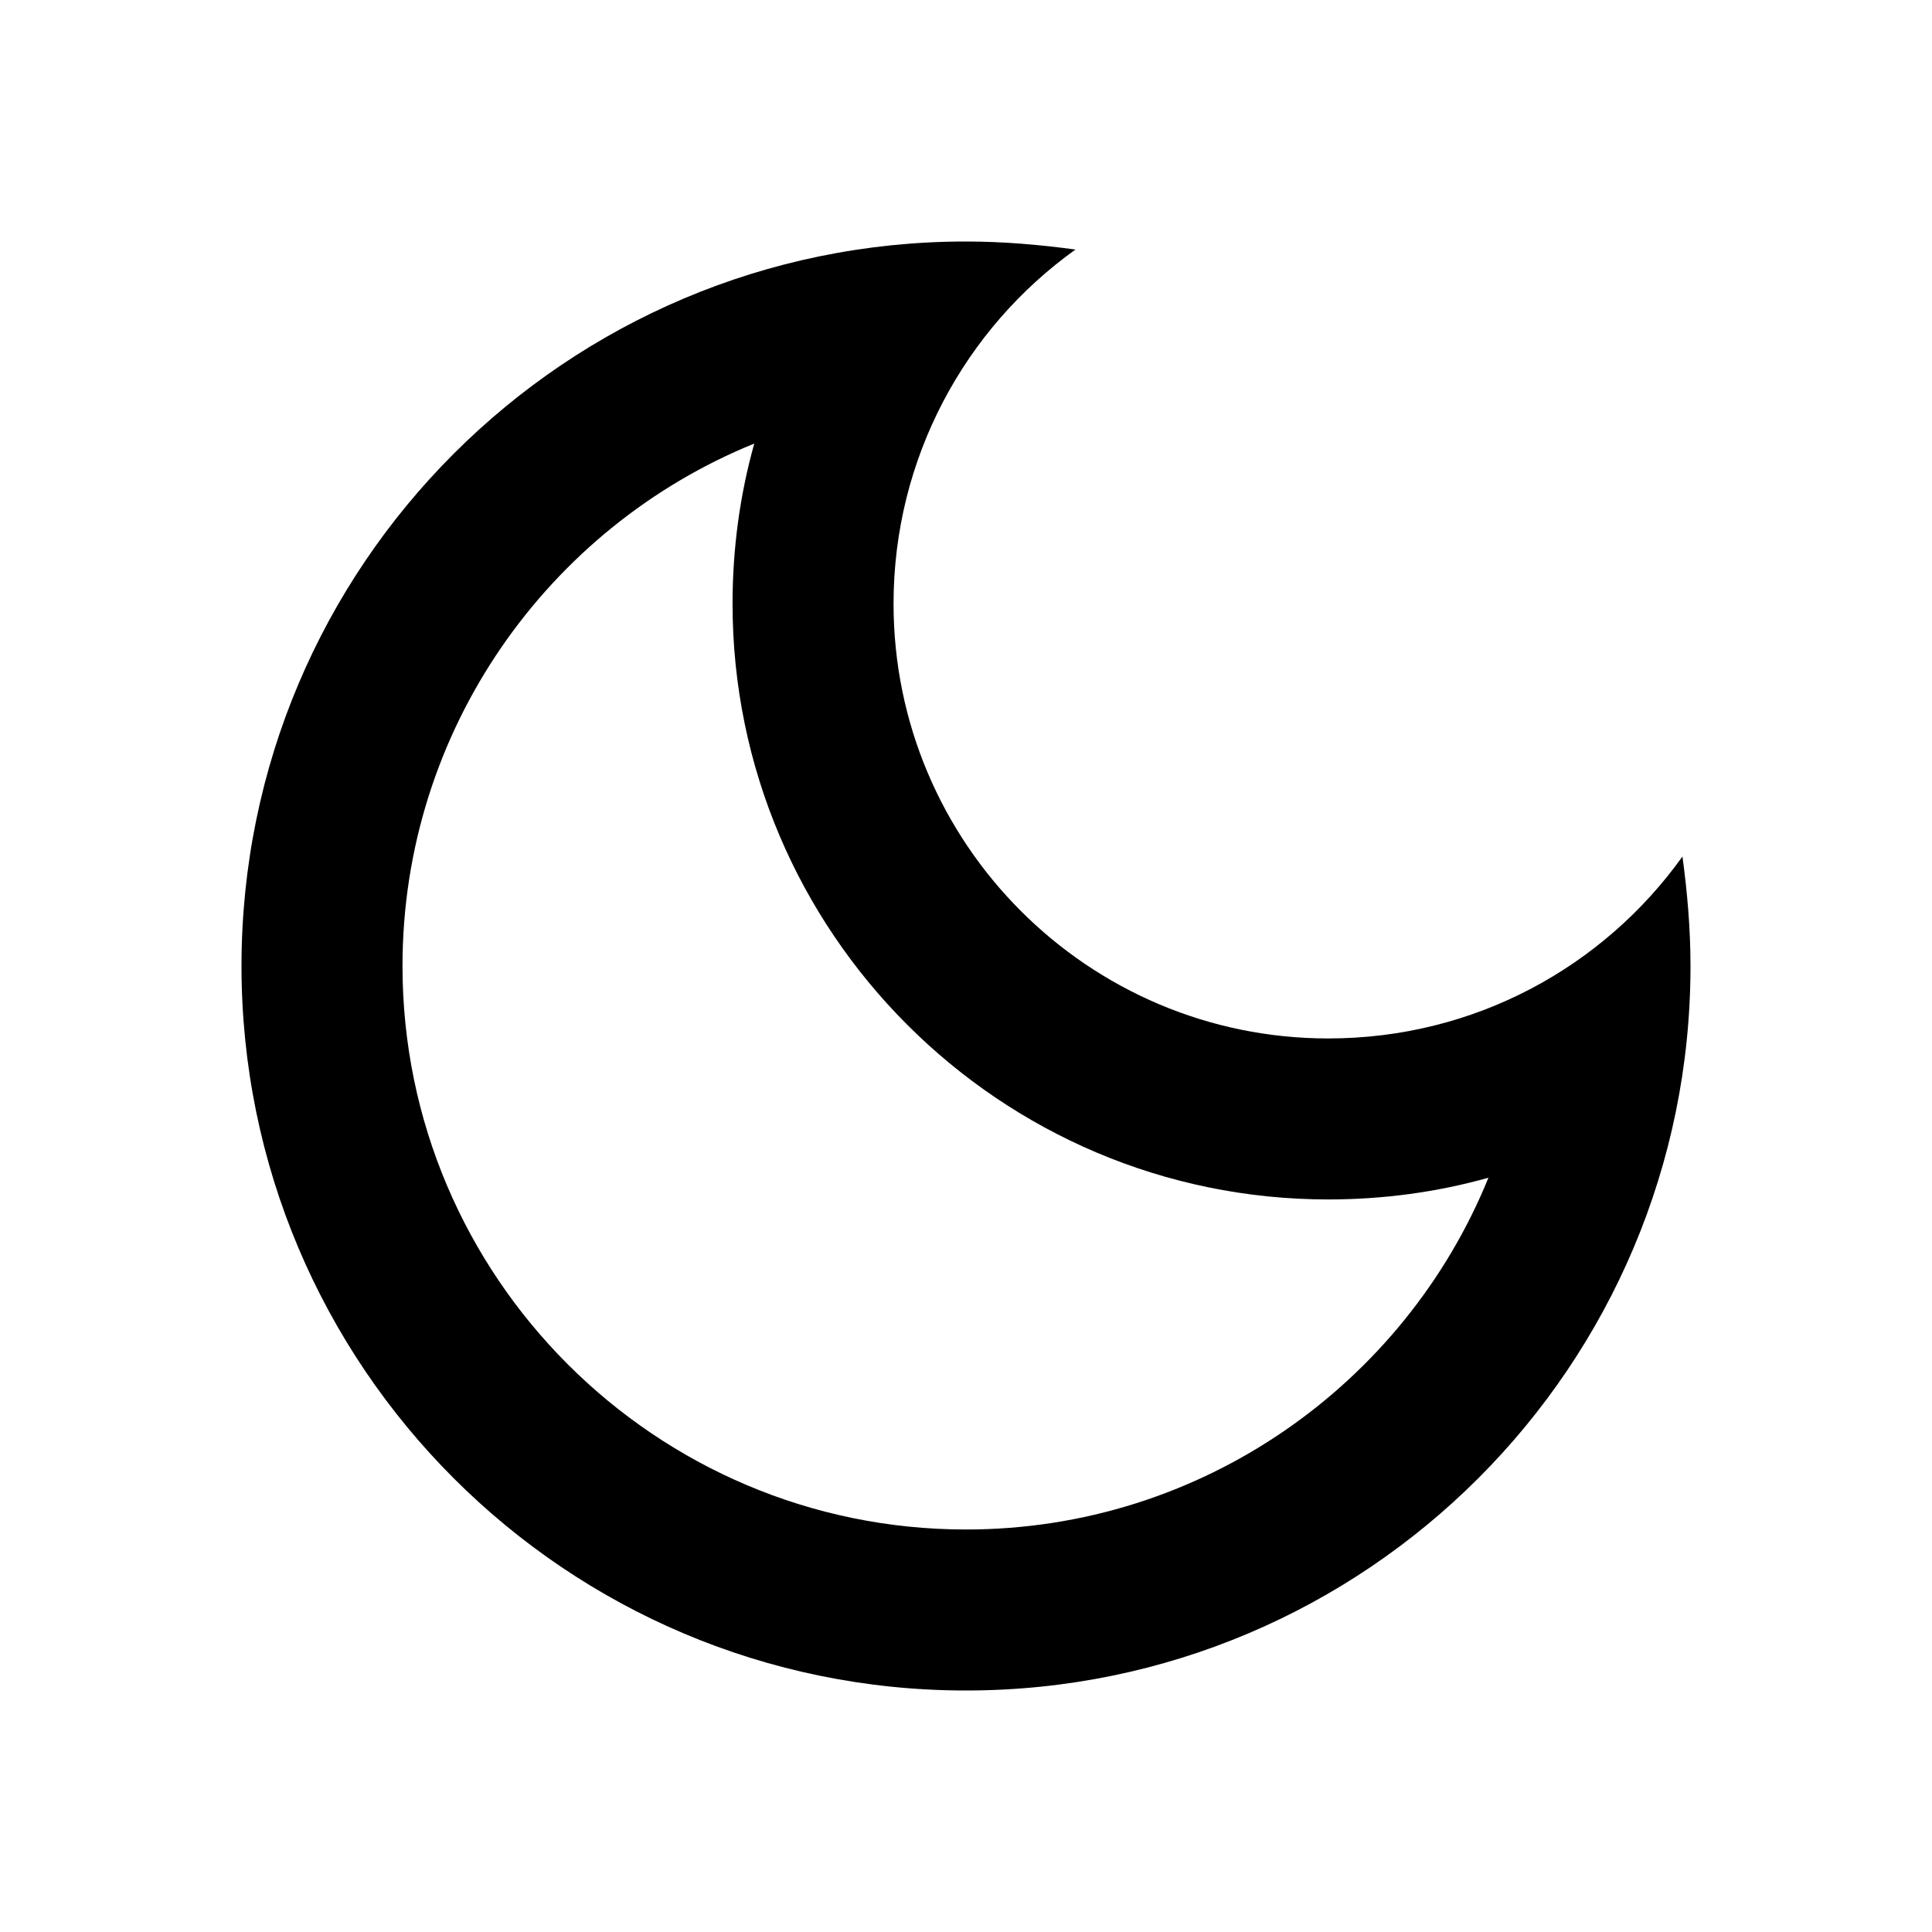
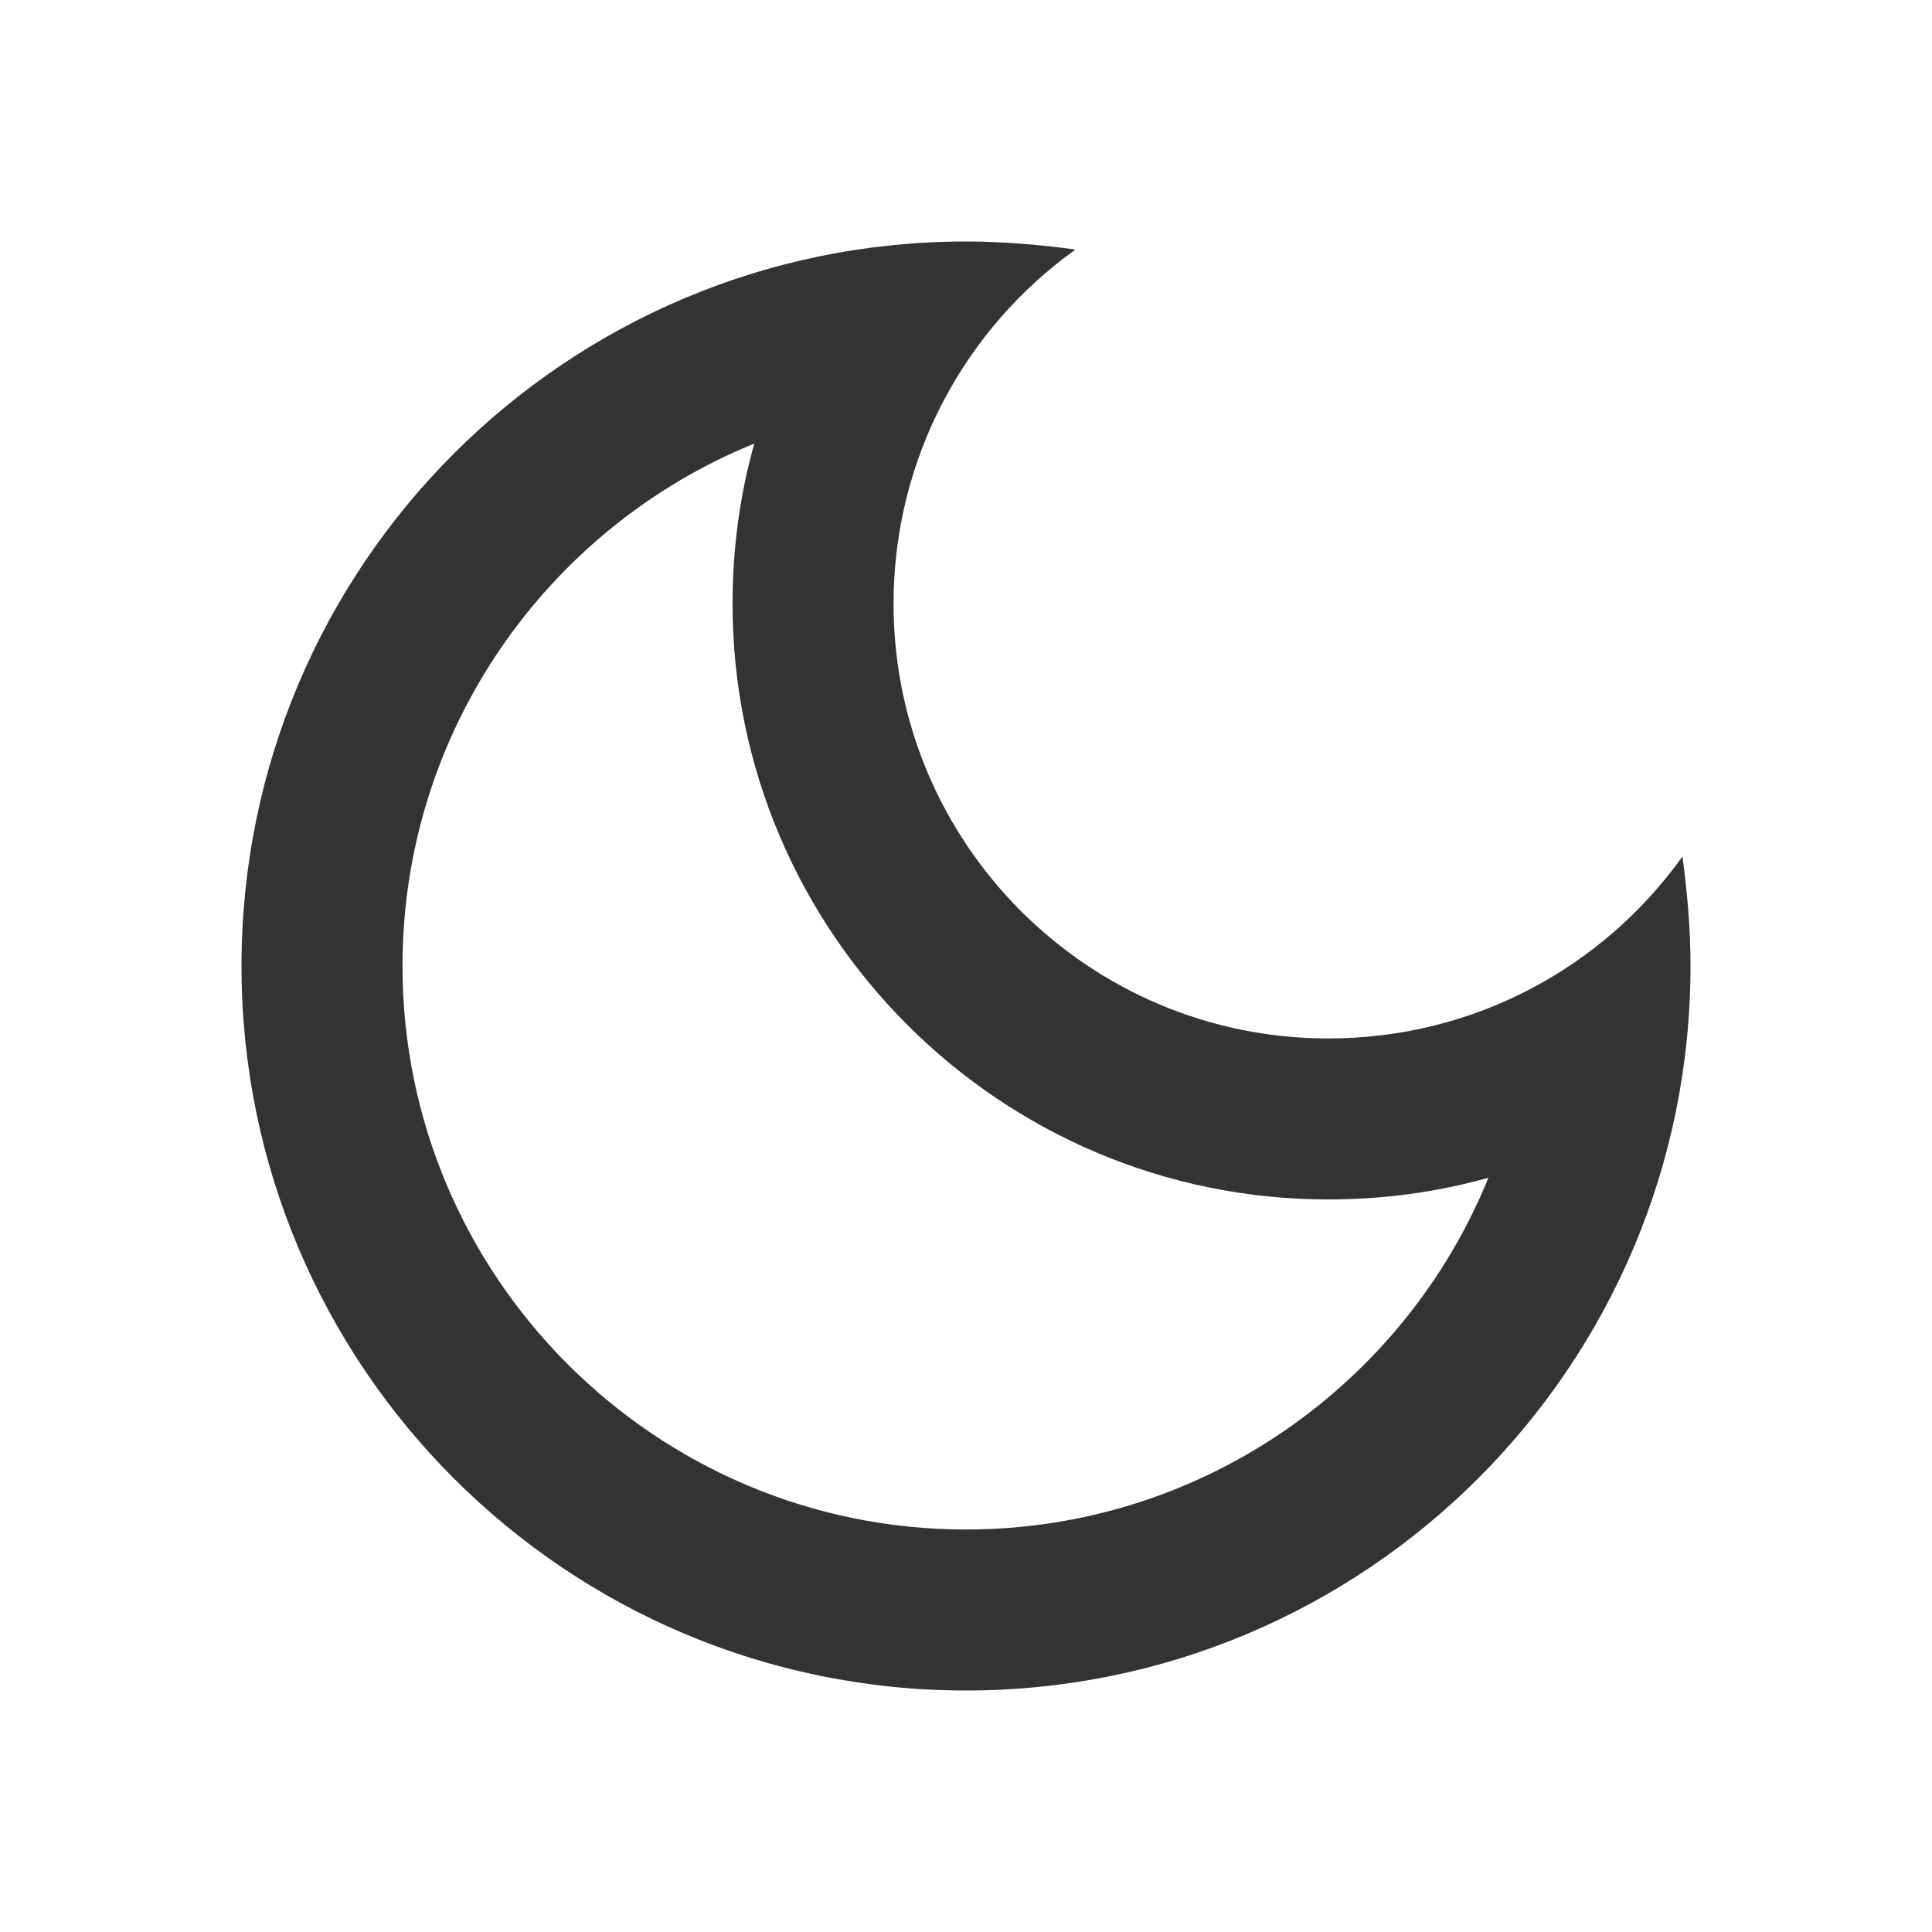
- <svg xmlns="http://www.w3.org/2000/svg" enable-background="new 0 0 24 24" height="24px" viewBox="0 0 24 24" width="24px" fill="#000000">
+ <svg xmlns="http://www.w3.org/2000/svg" enable-background="new 0 0 24 24" height="24px" viewBox="0 0 24 24" width="24px" fill="#333">
  <rect fill="none" height="24" width="24" />
  <path d="M9.37,5.51C9.19,6.15,9.1,6.82,9.1,7.5c0,4.08,3.32,7.4,7.4,7.4c0.68,0,1.35-0.09,1.99-0.27C17.45,17.19,14.93,19,12,19 c-3.86,0-7-3.14-7-7C5,9.07,6.81,6.55,9.37,5.51z M12,3c-4.97,0-9,4.03-9,9s4.03,9,9,9s9-4.03,9-9c0-0.46-0.04-0.92-0.1-1.36 c-0.98,1.37-2.58,2.26-4.4,2.26c-2.98,0-5.4-2.42-5.4-5.4c0-1.81,0.89-3.42,2.26-4.4C12.92,3.04,12.46,3,12,3L12,3z" />
</svg>
